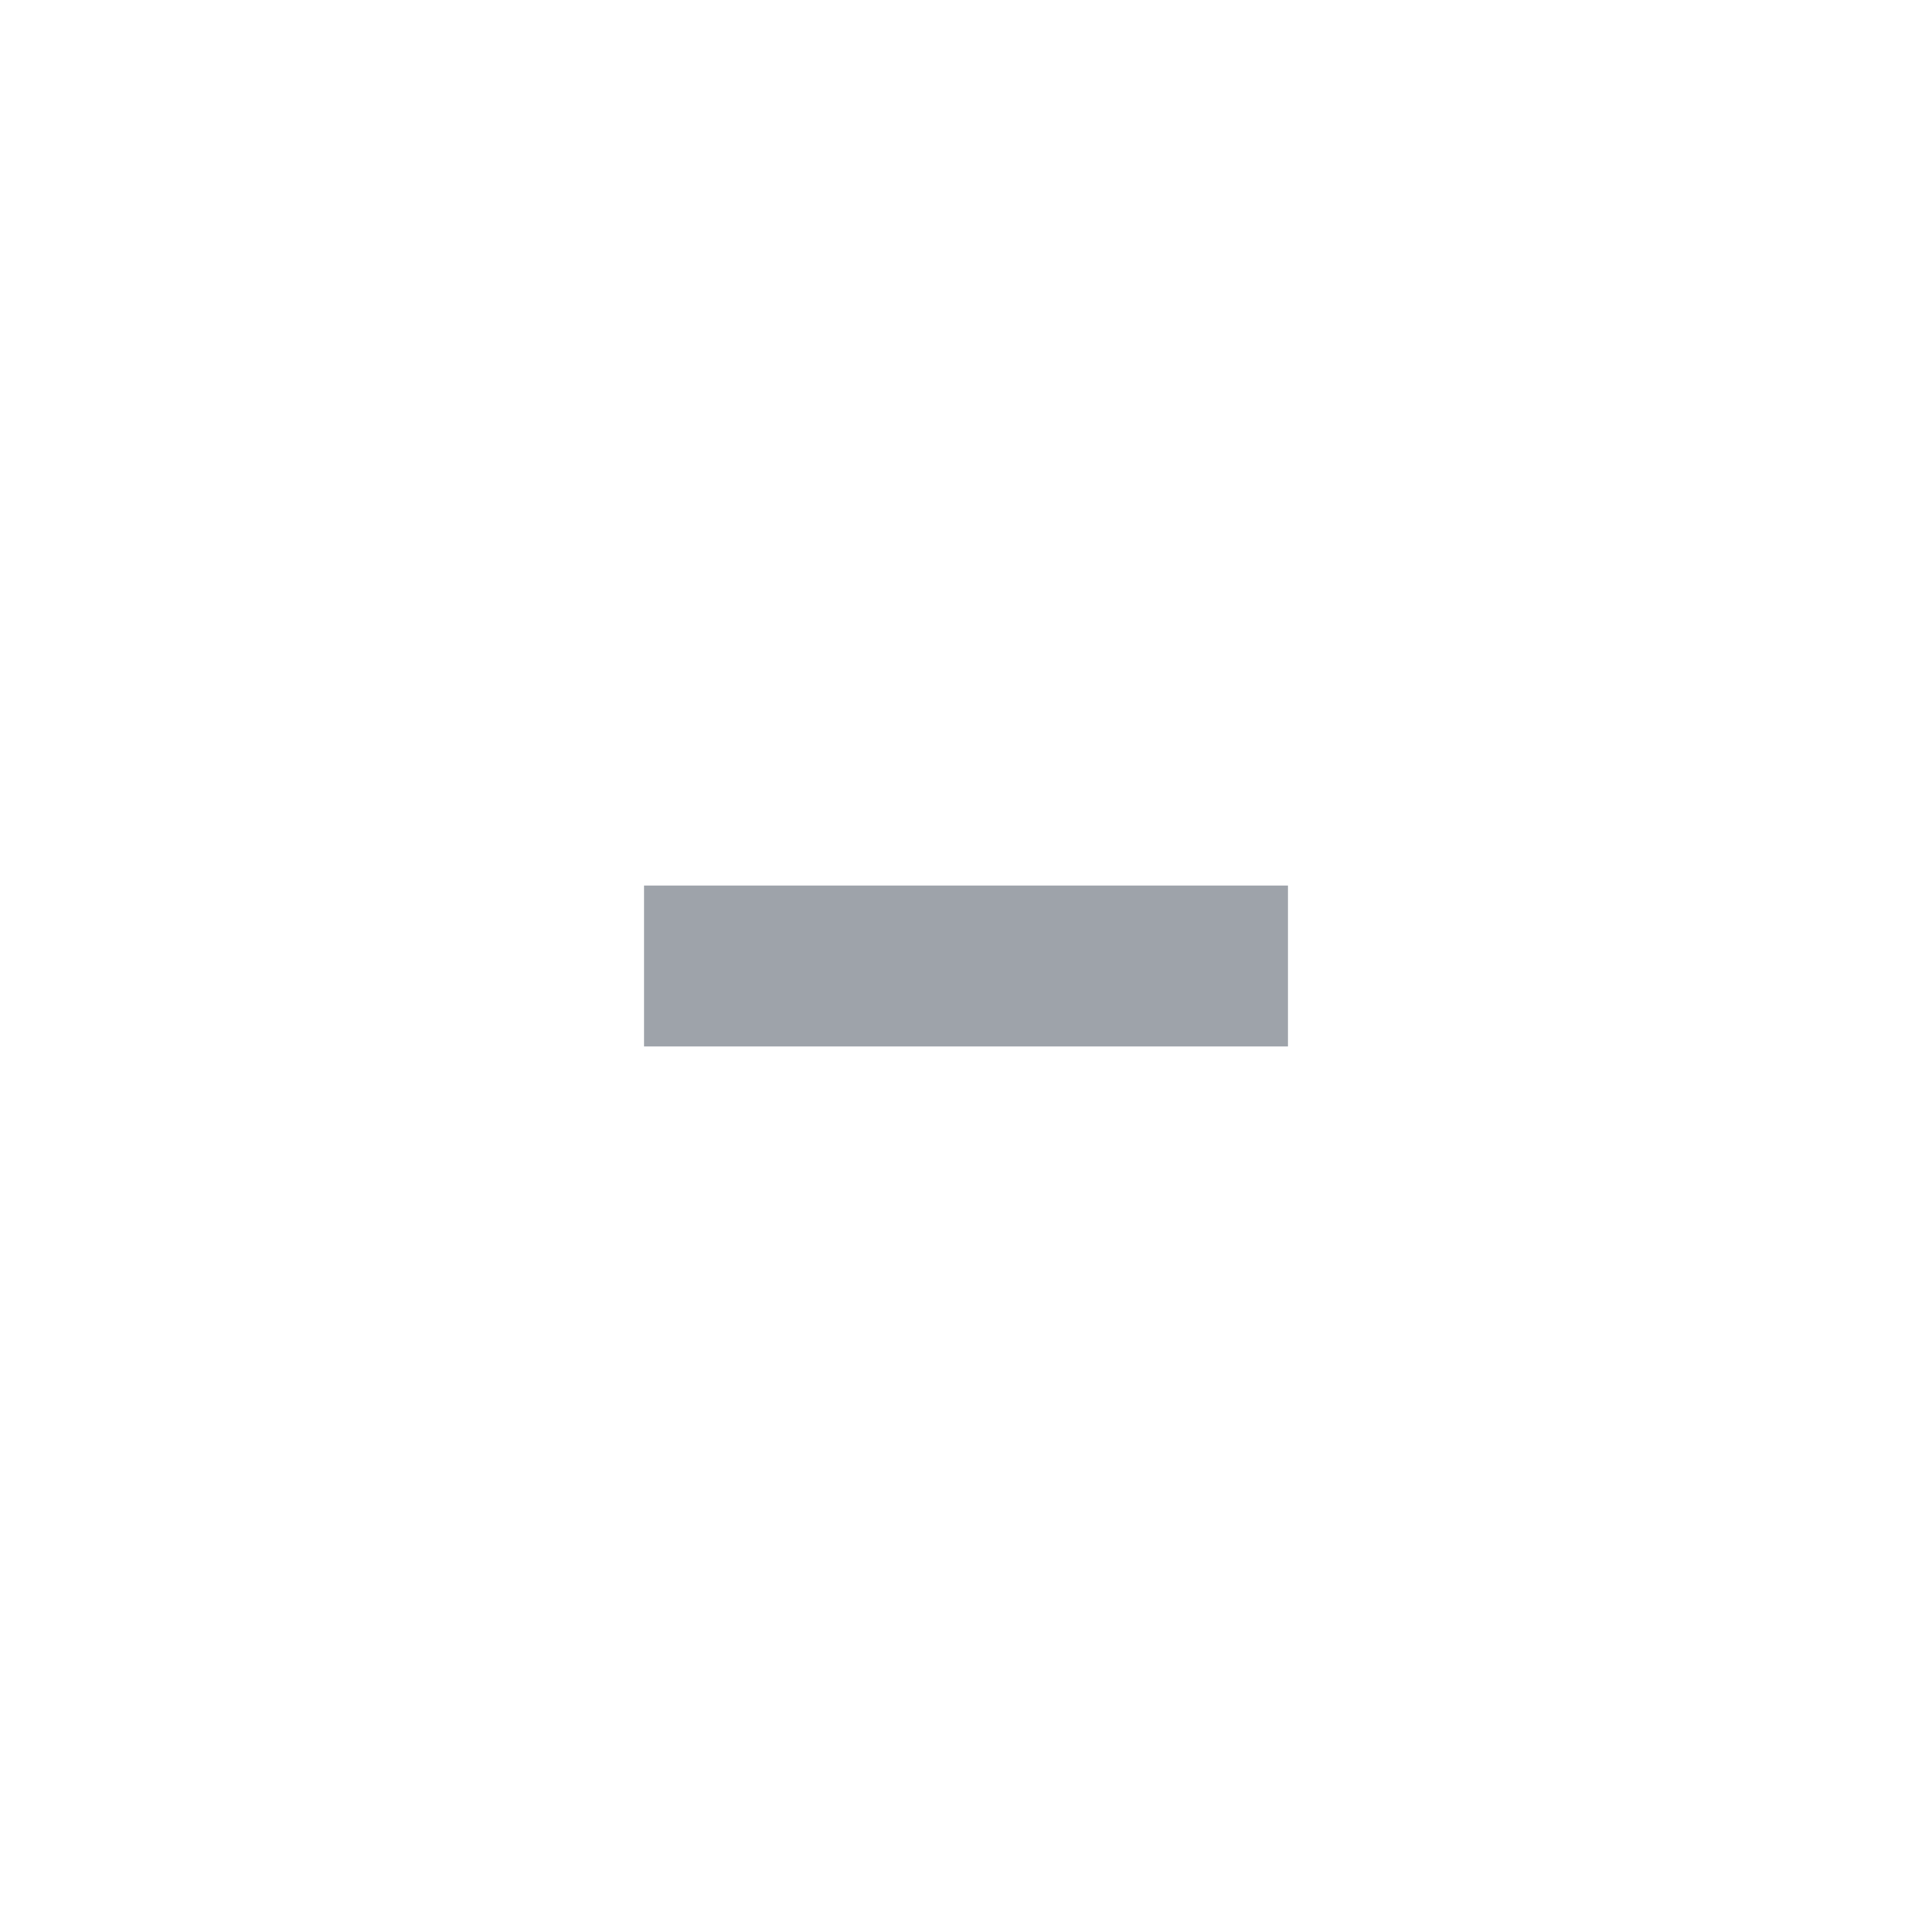
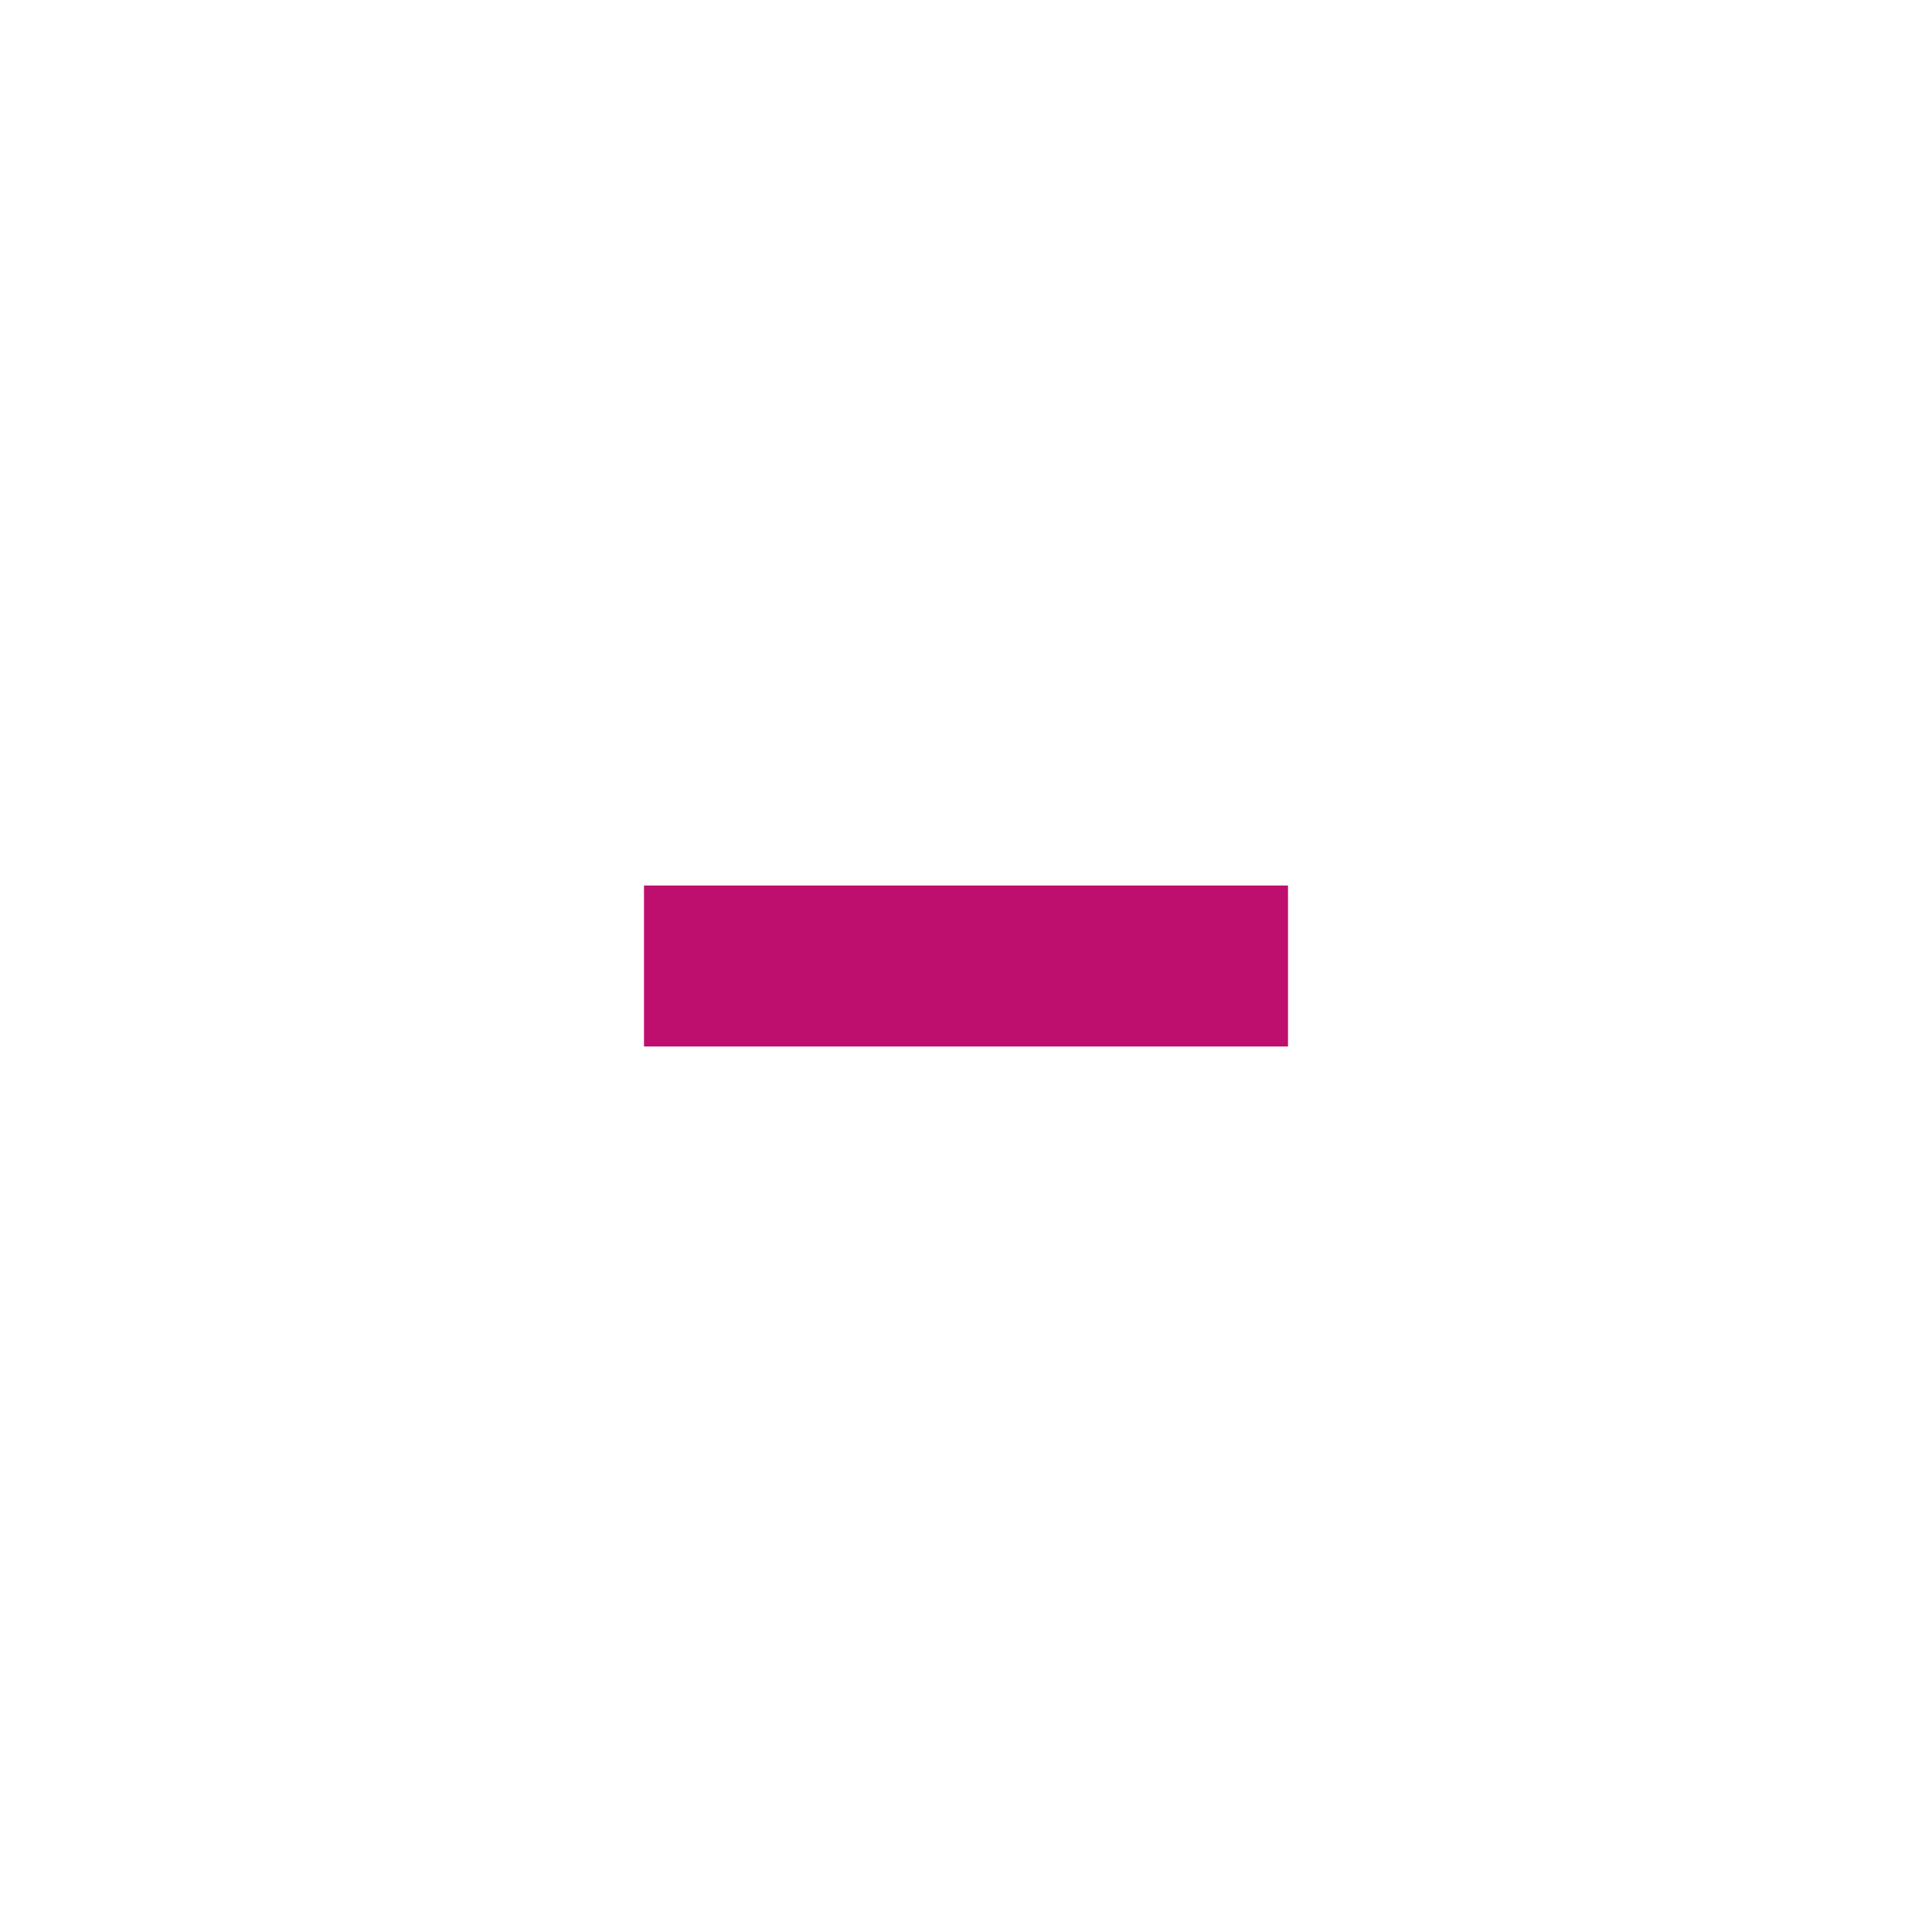
<svg xmlns="http://www.w3.org/2000/svg" version="1.1" x="0px" y="0px" width="24px" height="24px" viewBox="0 0 24 24" xml:space="preserve">
-   <rect x="8" y="11" fill="#9ea3aa" width="8" height="2" />
+   <rect x="8" y="11" fill="#bf0f6e" width="8" height="2" />
</svg>
